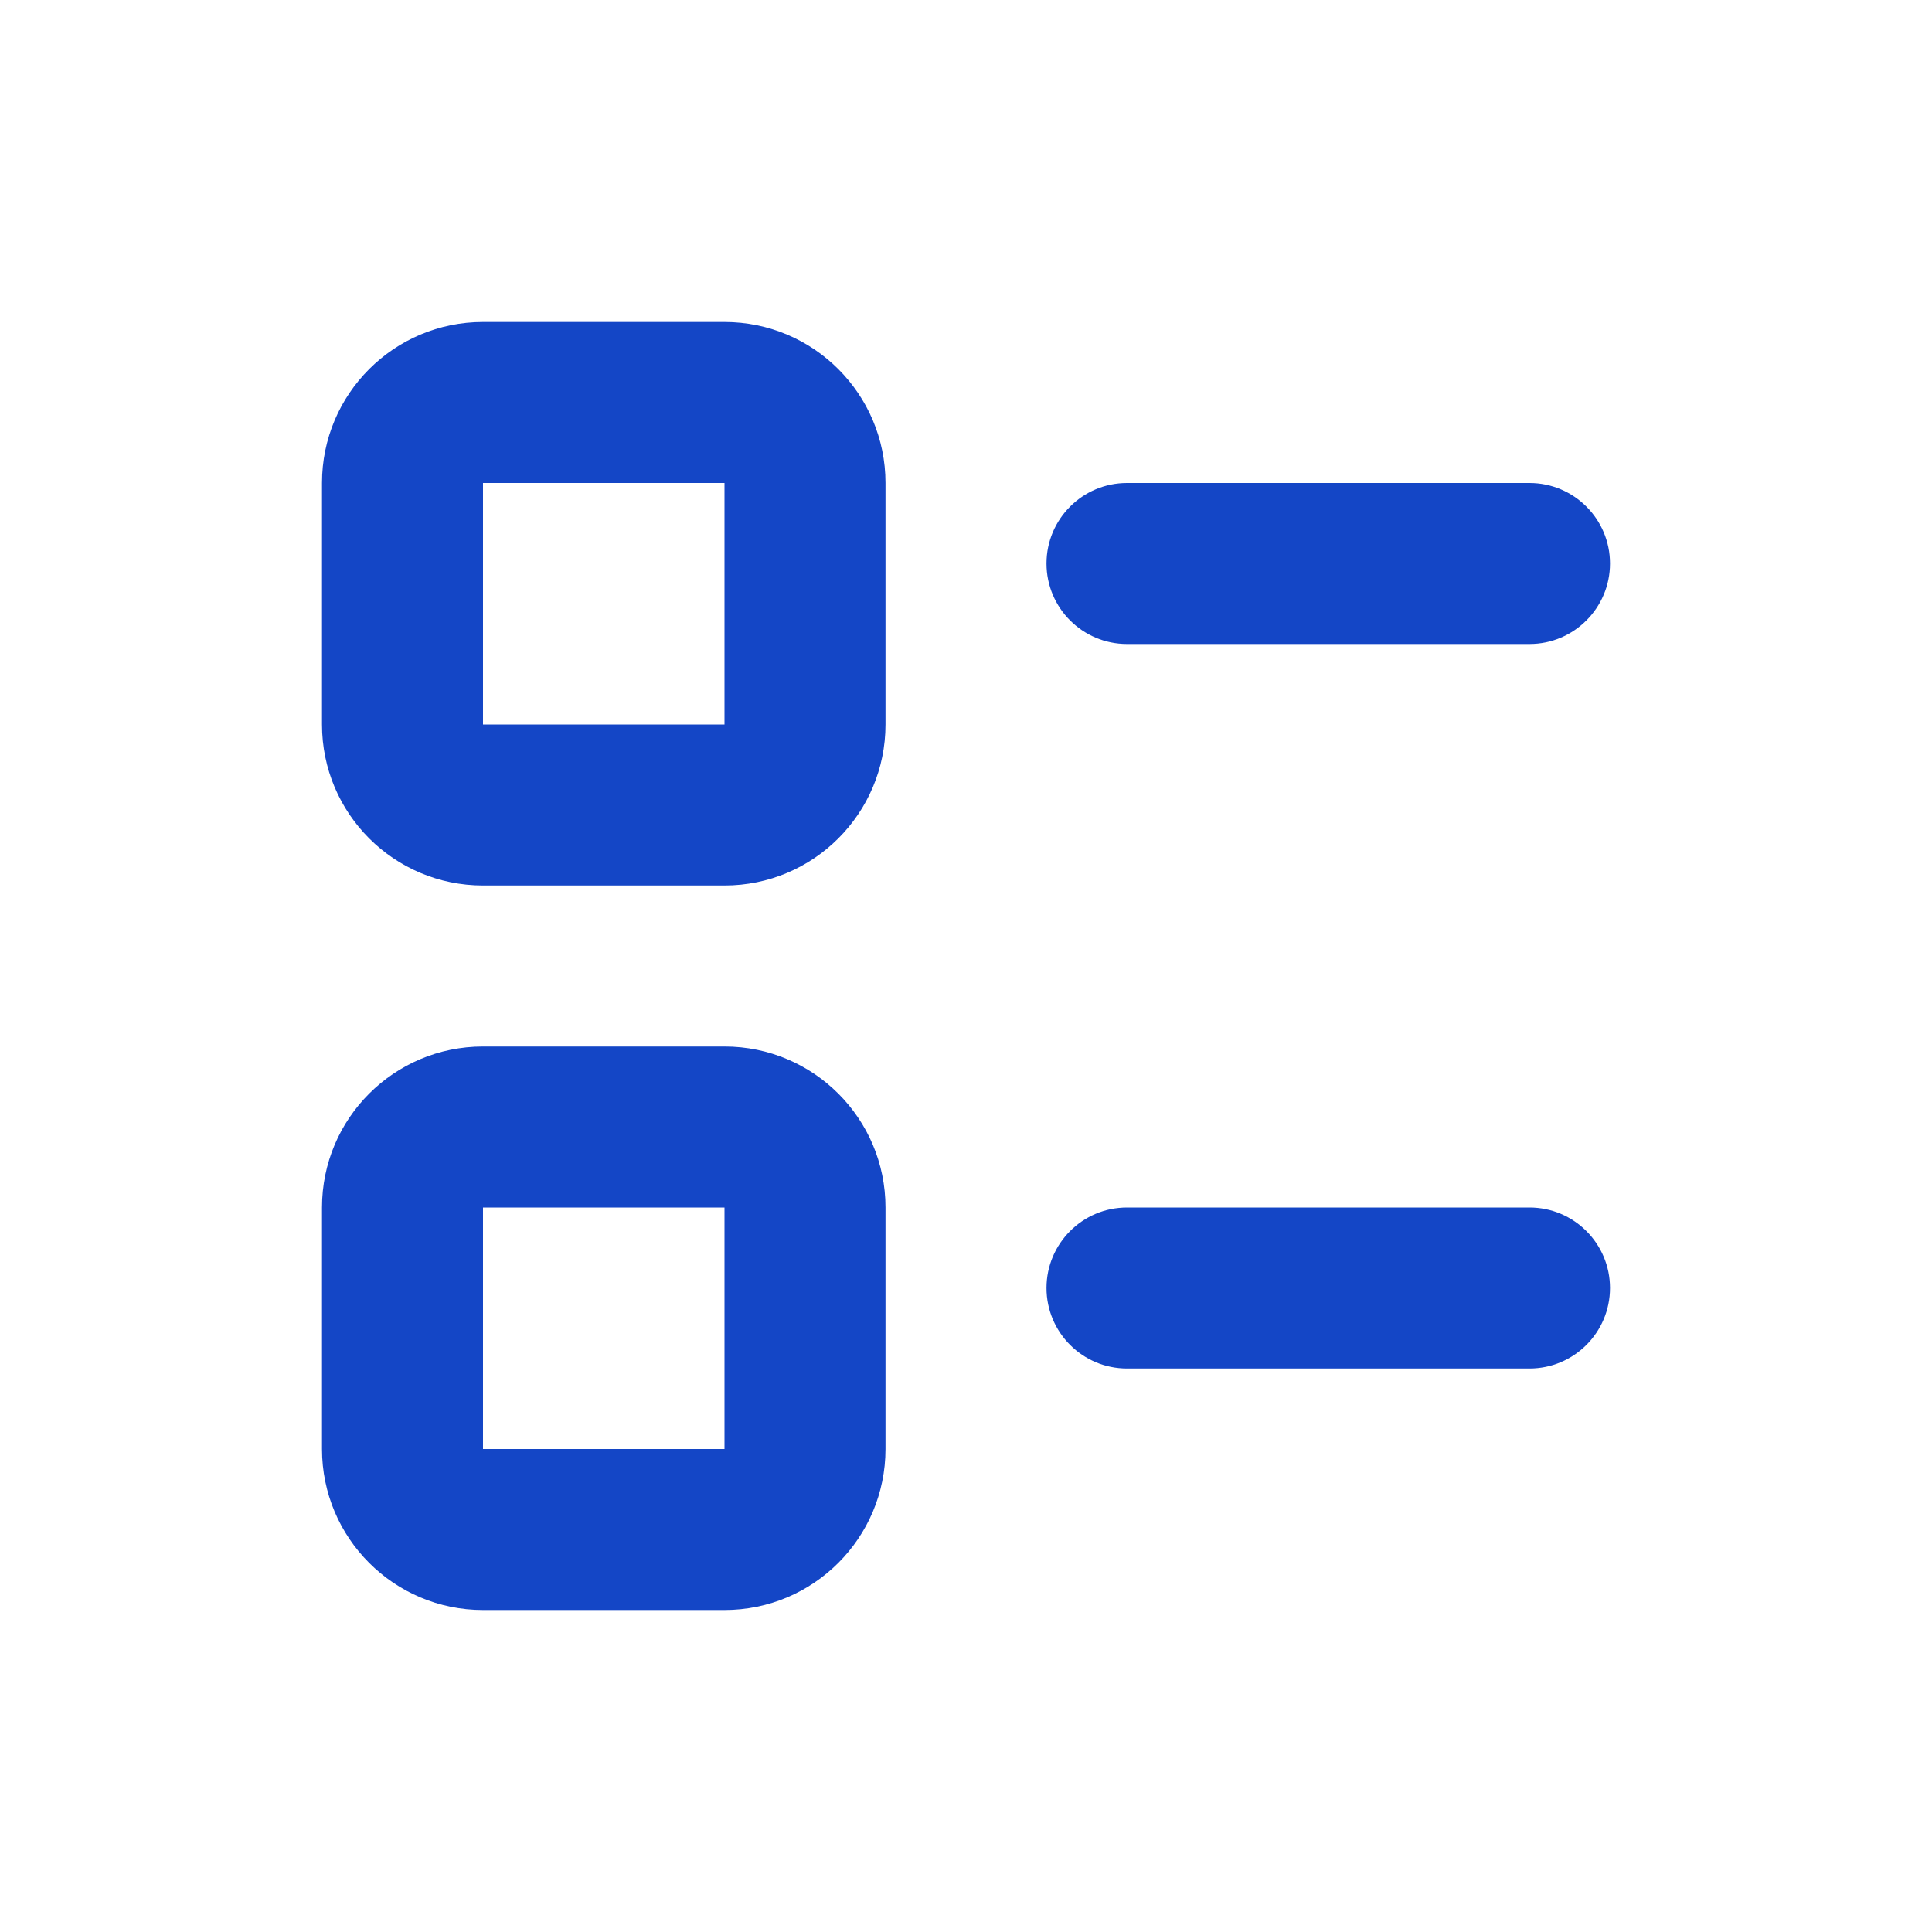
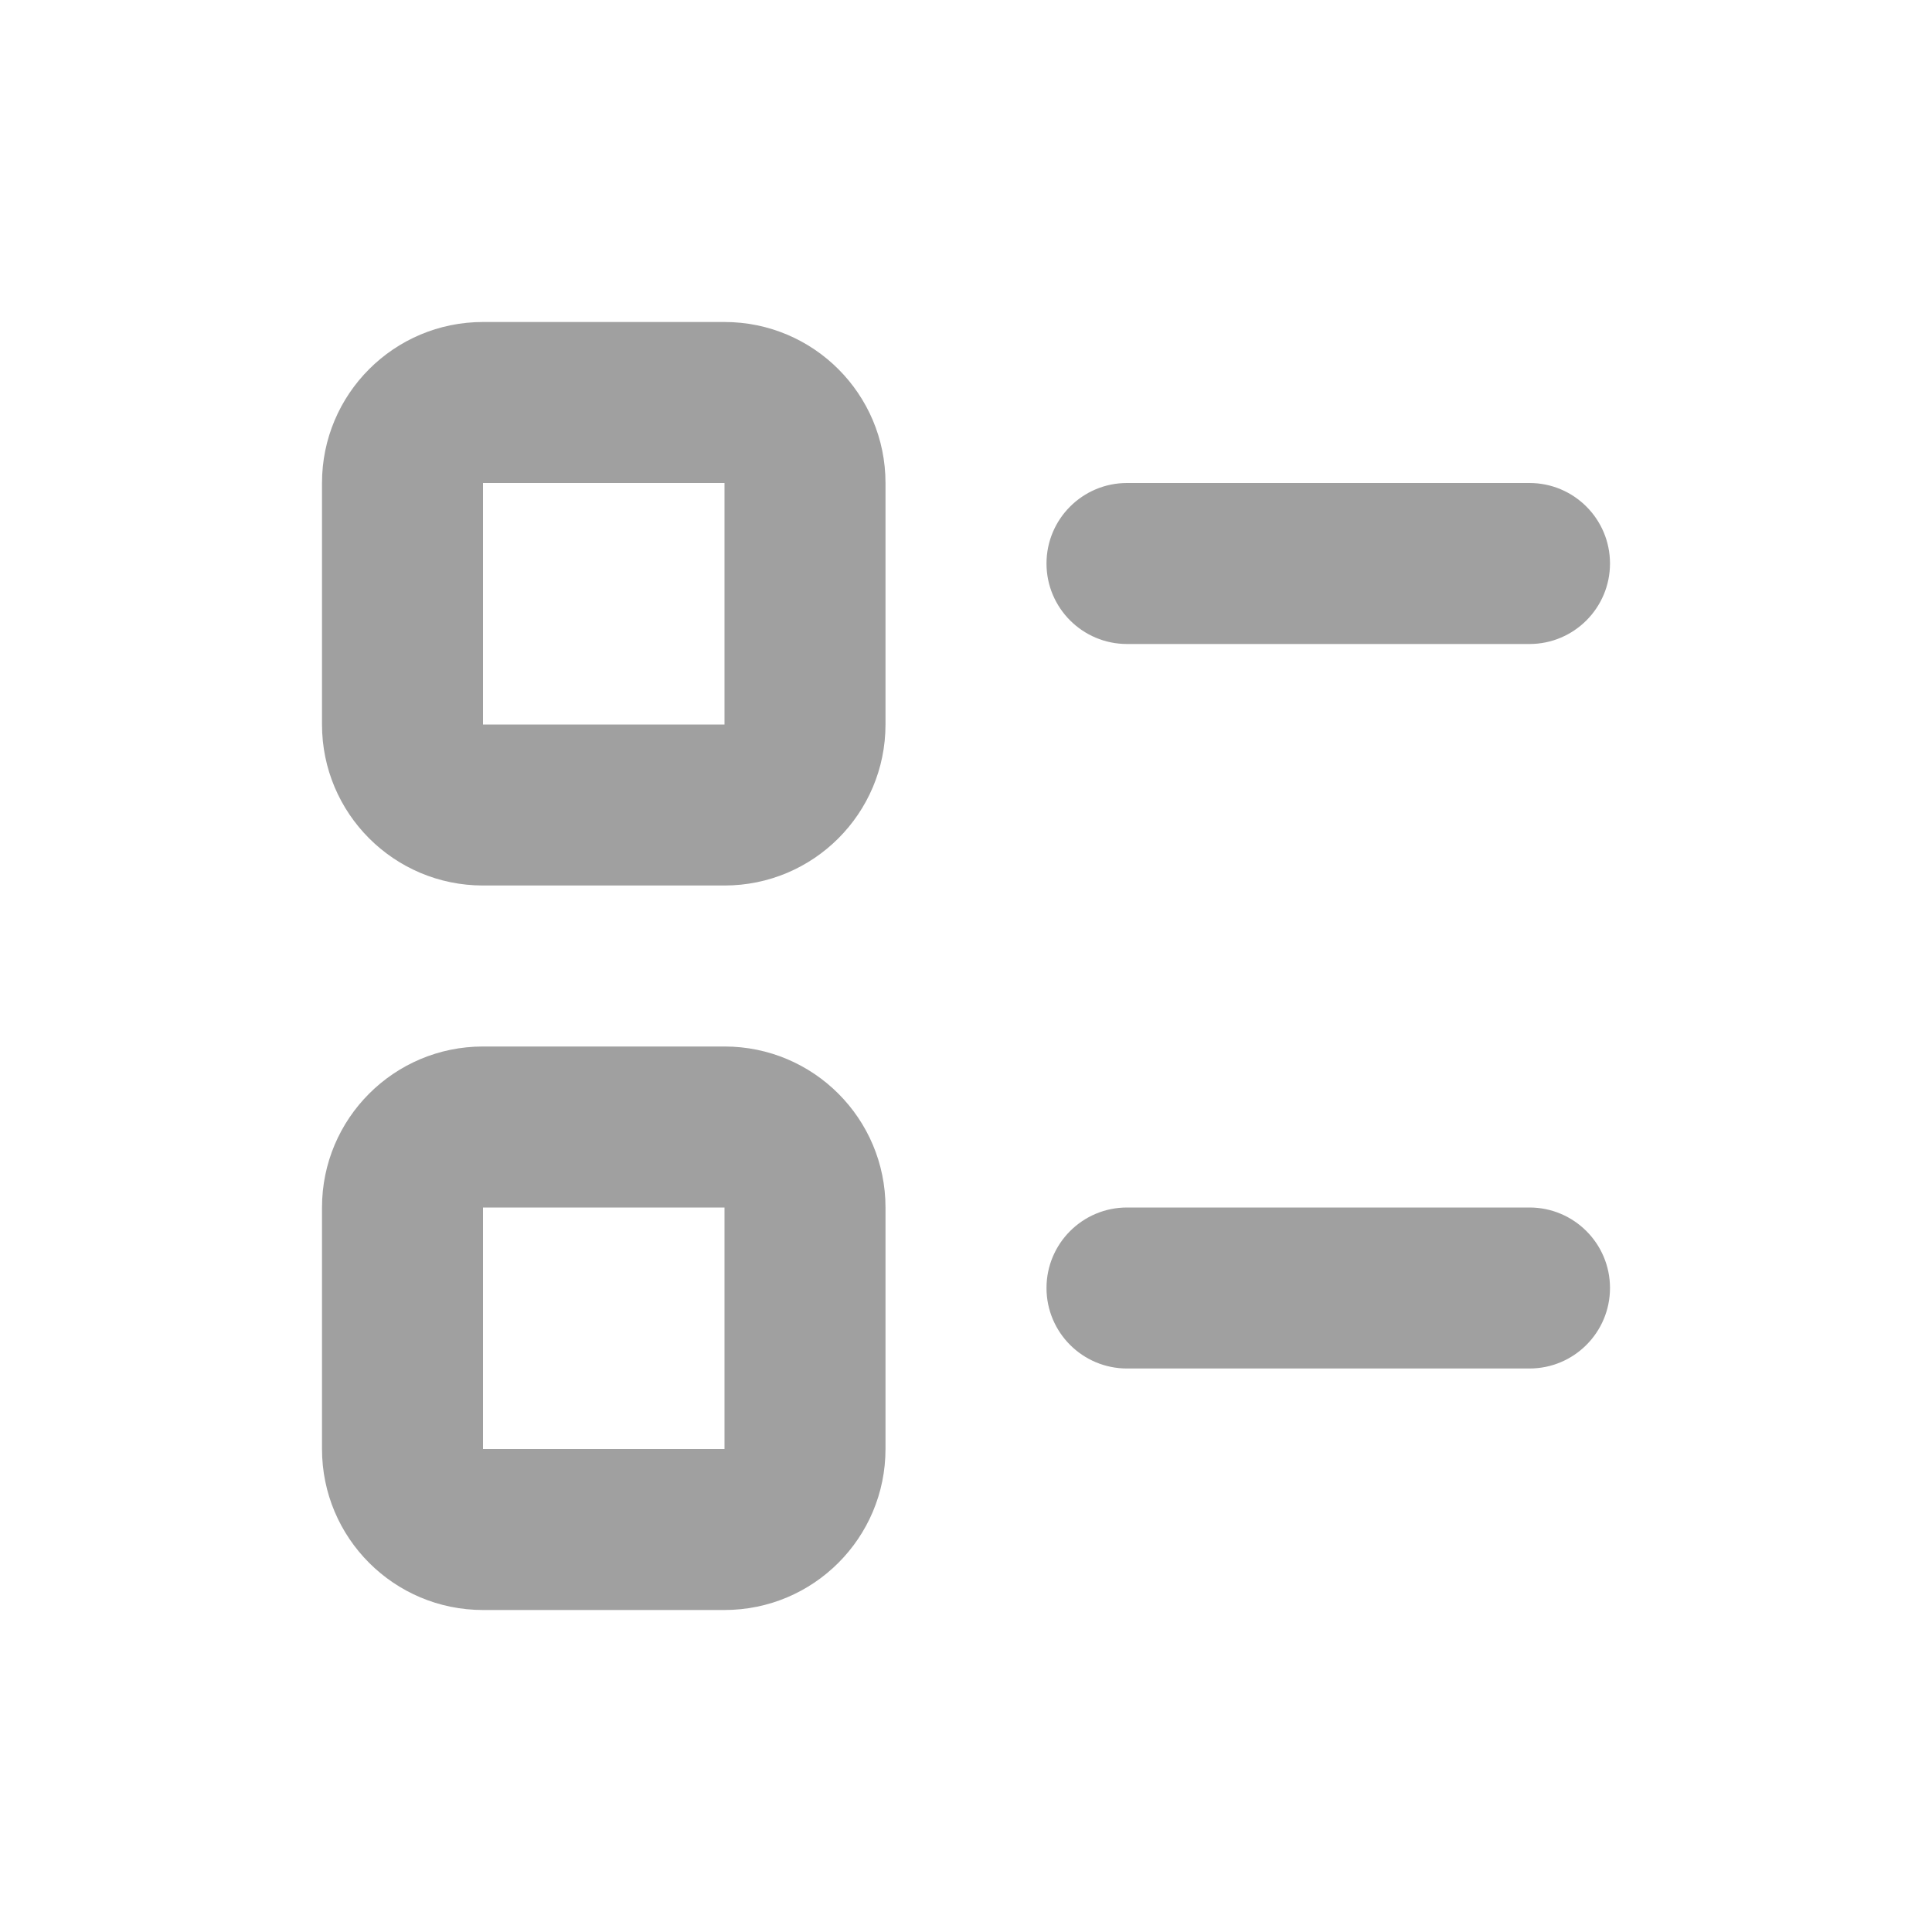
- <svg xmlns="http://www.w3.org/2000/svg" width="800px" height="800px" viewBox="0 0 24 24" fill="none">
-   <path fill-rule="evenodd" clip-rule="evenodd" d="M6 4C4.895 4 4 4.895 4 6V9C4 10.105 4.895 11 6 11H9C10.105 11 11 10.105 11 9V6C11 4.895 10.105 4 9 4H6ZM6 6H9V9H6V6ZM14 6C13.448 6 13 6.448 13 7C13 7.552 13.448 8 14 8H19C19.552 8 20 7.552 20 7C20 6.448 19.552 6 19 6H14ZM14 15C13.448 15 13 15.448 13 16C13 16.552 13.448 17 14 17H19C19.552 17 20 16.552 20 16C20 15.448 19.552 15 19 15H14ZM4 15C4 13.895 4.895 13 6 13H9C10.105 13 11 13.895 11 15V18C11 19.105 10.105 20 9 20H6C4.895 20 4 19.105 4 18V15ZM9 15H6V18H9V15Z" fill="#1446c6" />
+ <svg xmlns="http://www.w3.org/2000/svg" viewBox="0 0 24 24" fill="none">
+   <path fill-rule="evenodd" clip-rule="evenodd" d="M6 4C4.895 4 4 4.895 4 6V9C4 10.105 4.895 11 6 11H9C10.105 11 11 10.105 11 9V6C11 4.895 10.105 4 9 4H6ZM6 6H9V9H6V6ZM14 6C13.448 6 13 6.448 13 7C13 7.552 13.448 8 14 8H19C19.552 8 20 7.552 20 7C20 6.448 19.552 6 19 6H14ZM14 15C13.448 15 13 15.448 13 16C13 16.552 13.448 17 14 17H19C19.552 17 20 16.552 20 16C20 15.448 19.552 15 19 15H14ZM4 15C4 13.895 4.895 13 6 13H9C10.105 13 11 13.895 11 15V18C11 19.105 10.105 20 9 20H6C4.895 20 4 19.105 4 18V15ZM9 15H6V18H9V15Z" fill="#a0a0a0" />
</svg>
